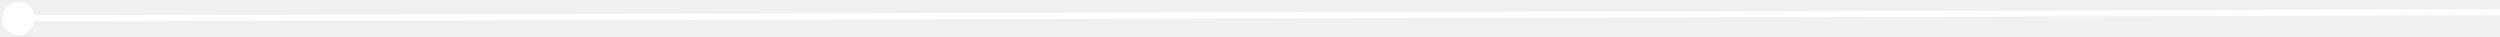
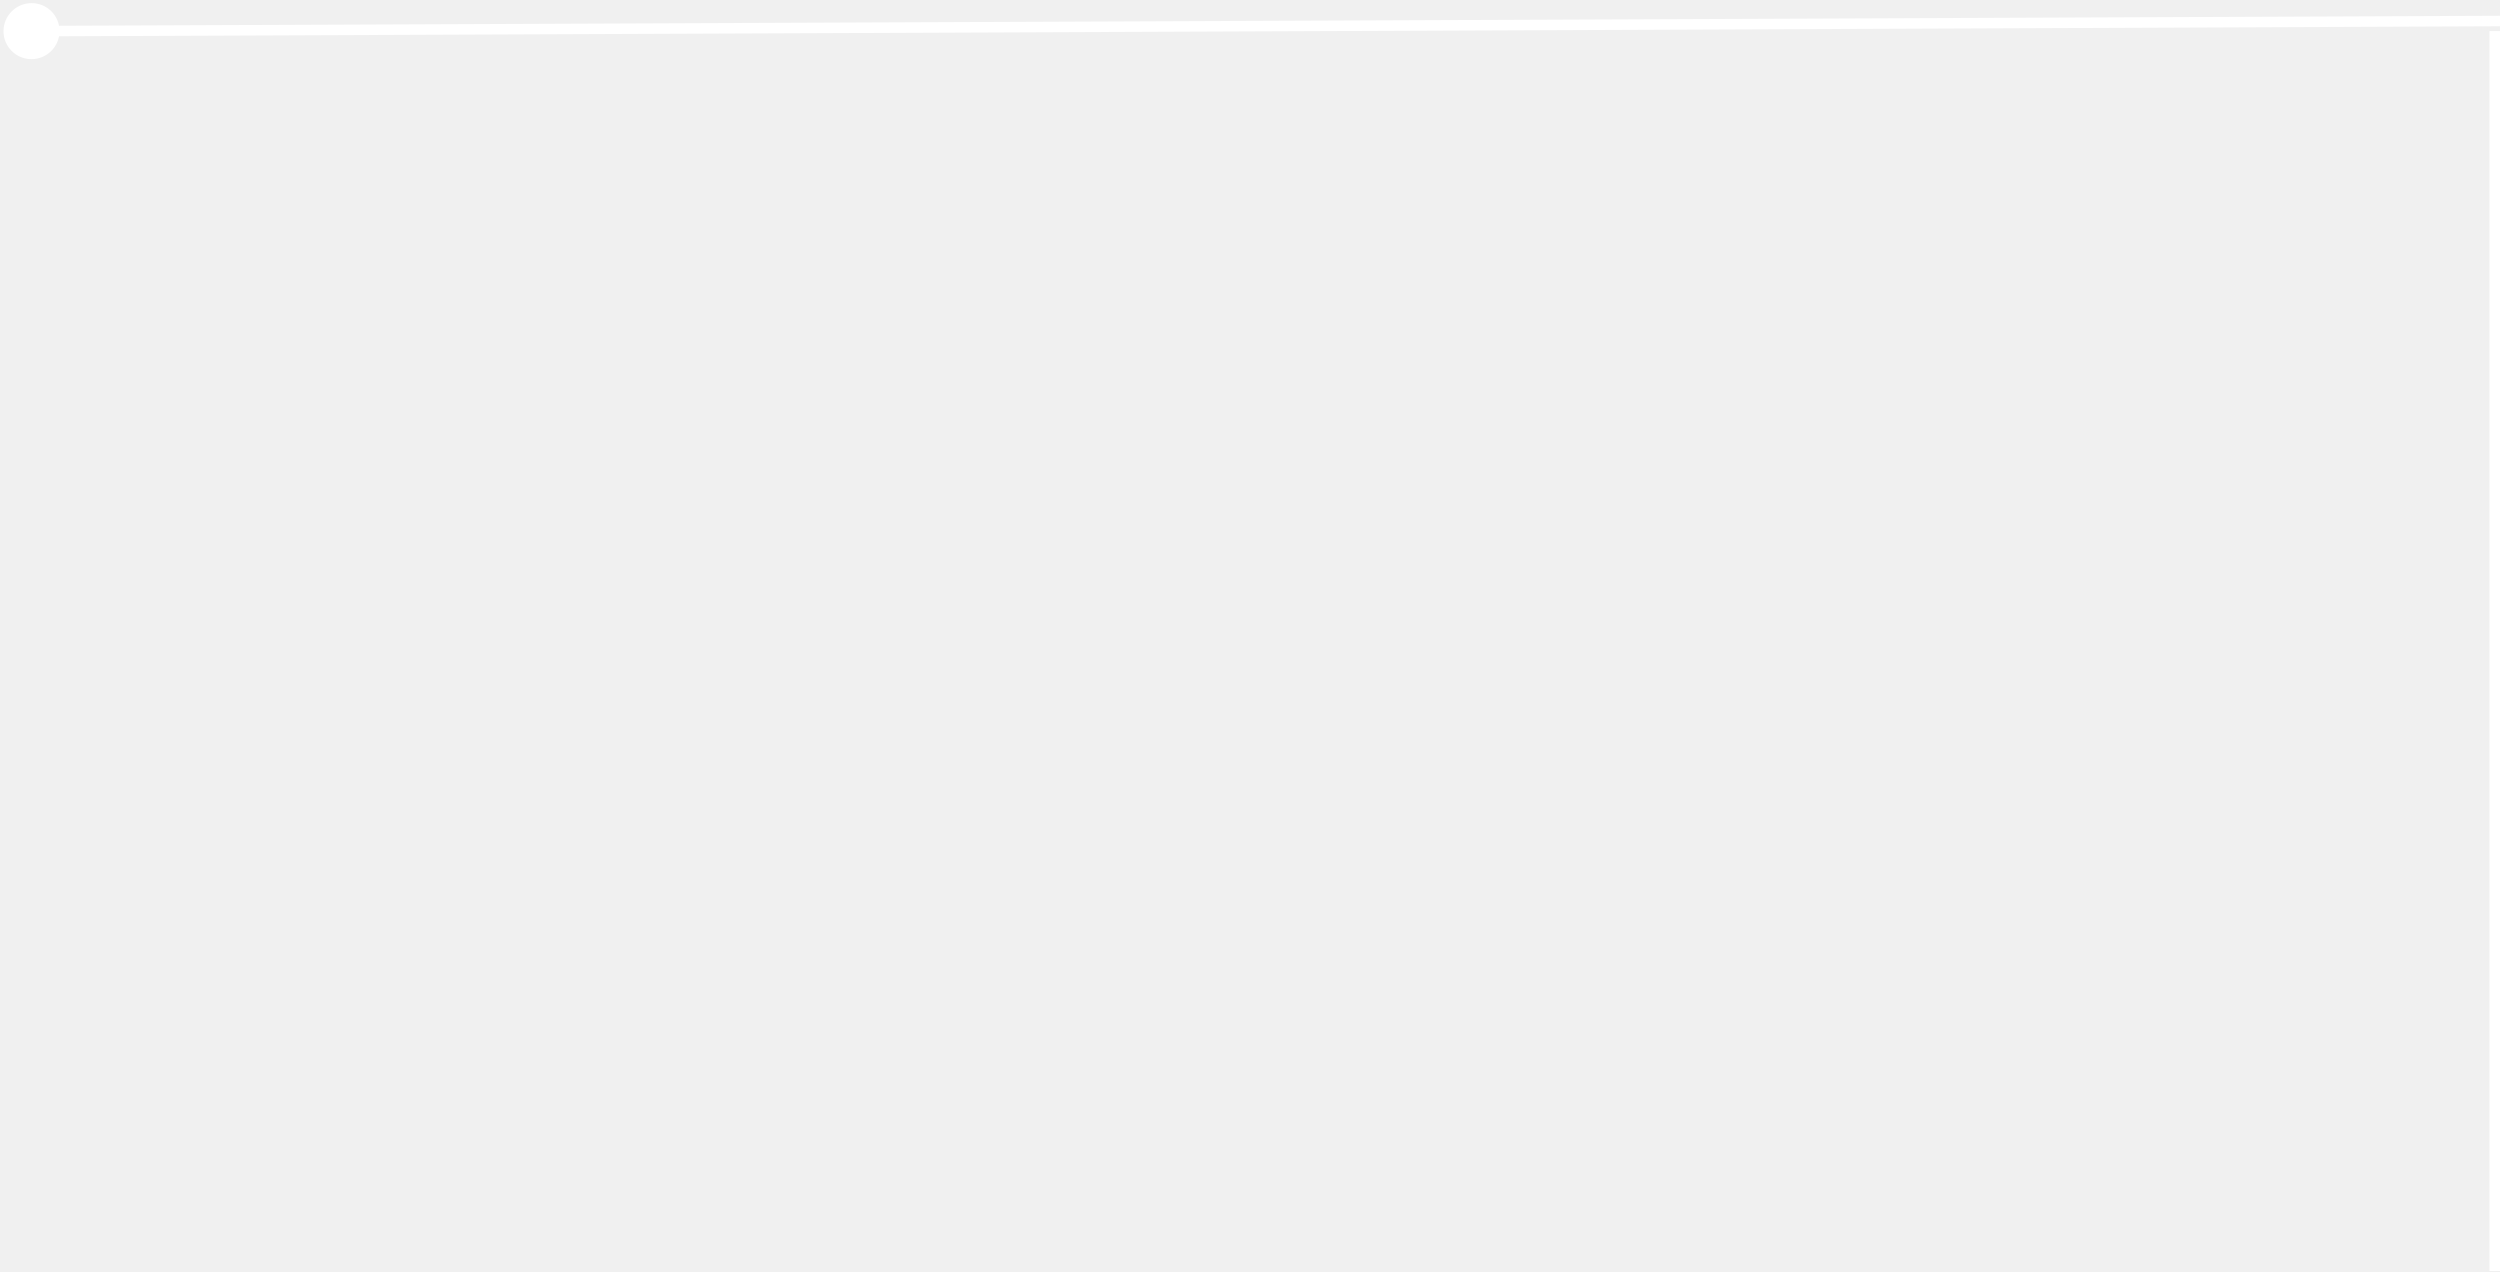
- <svg xmlns="http://www.w3.org/2000/svg" width="408" height="6" viewBox="0 0 408 6" fill="none">
-   <path d="M5.667 2.998C5.663 1.526 4.466 0.335 2.993 0.338C1.521 0.342 0.33 1.539 0.333 3.012C0.337 4.484 1.534 5.675 3.007 5.672C4.479 5.668 5.67 4.471 5.667 2.998ZM407.999 1.5L2.999 2.505L3.001 3.505L408.001 2.5L407.999 1.5Z" fill="white" />
+ <svg xmlns="http://www.w3.org/2000/svg" width="238" height="121" viewBox="0 0 238 121" fill="none">
+   <line x1="237.5" y1="121" x2="237.5" y2="2.96" stroke="white" />
+   <path d="M5.667 2.954C5.664 1.481 4.469 0.292 2.996 0.298C1.523 0.304 0.331 1.503 0.333 2.975C0.336 4.448 1.531 5.637 3.004 5.631C4.477 5.625 5.669 4.426 5.667 2.954ZM237.999 1.5L2.999 2.464L3.001 3.464L238.001 2.5L237.999 1.5Z" fill="white" />
</svg>
